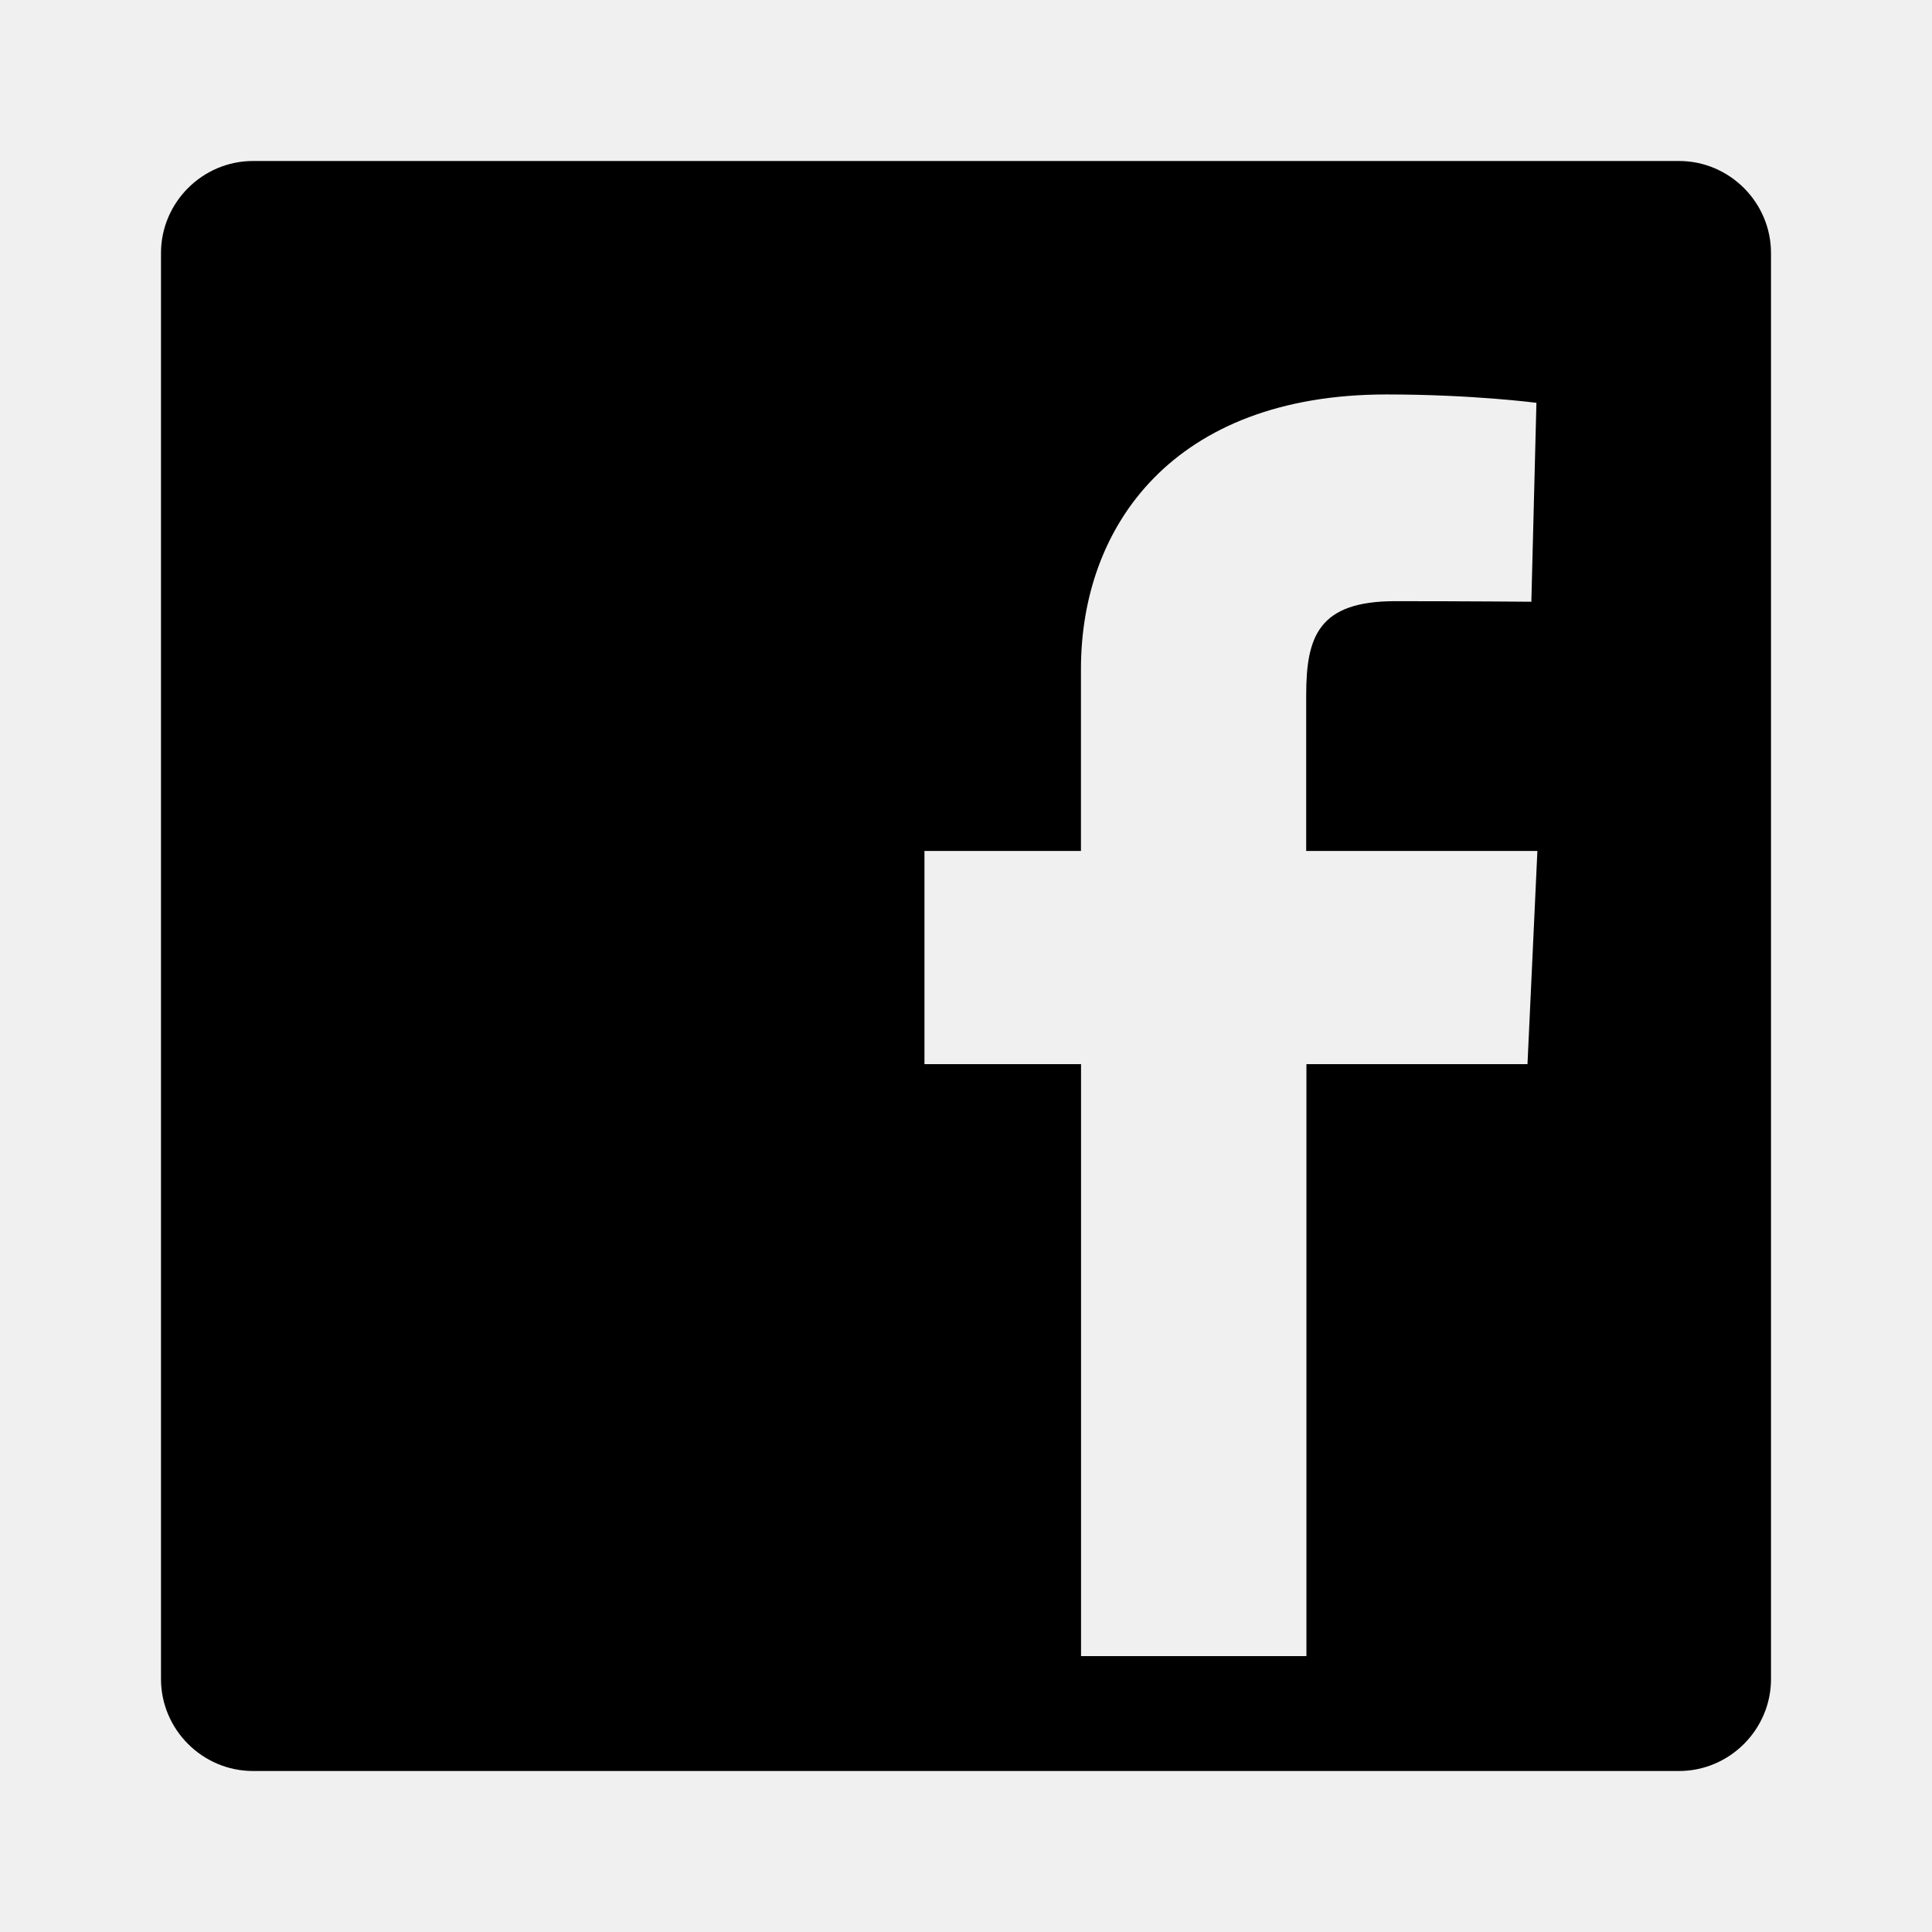
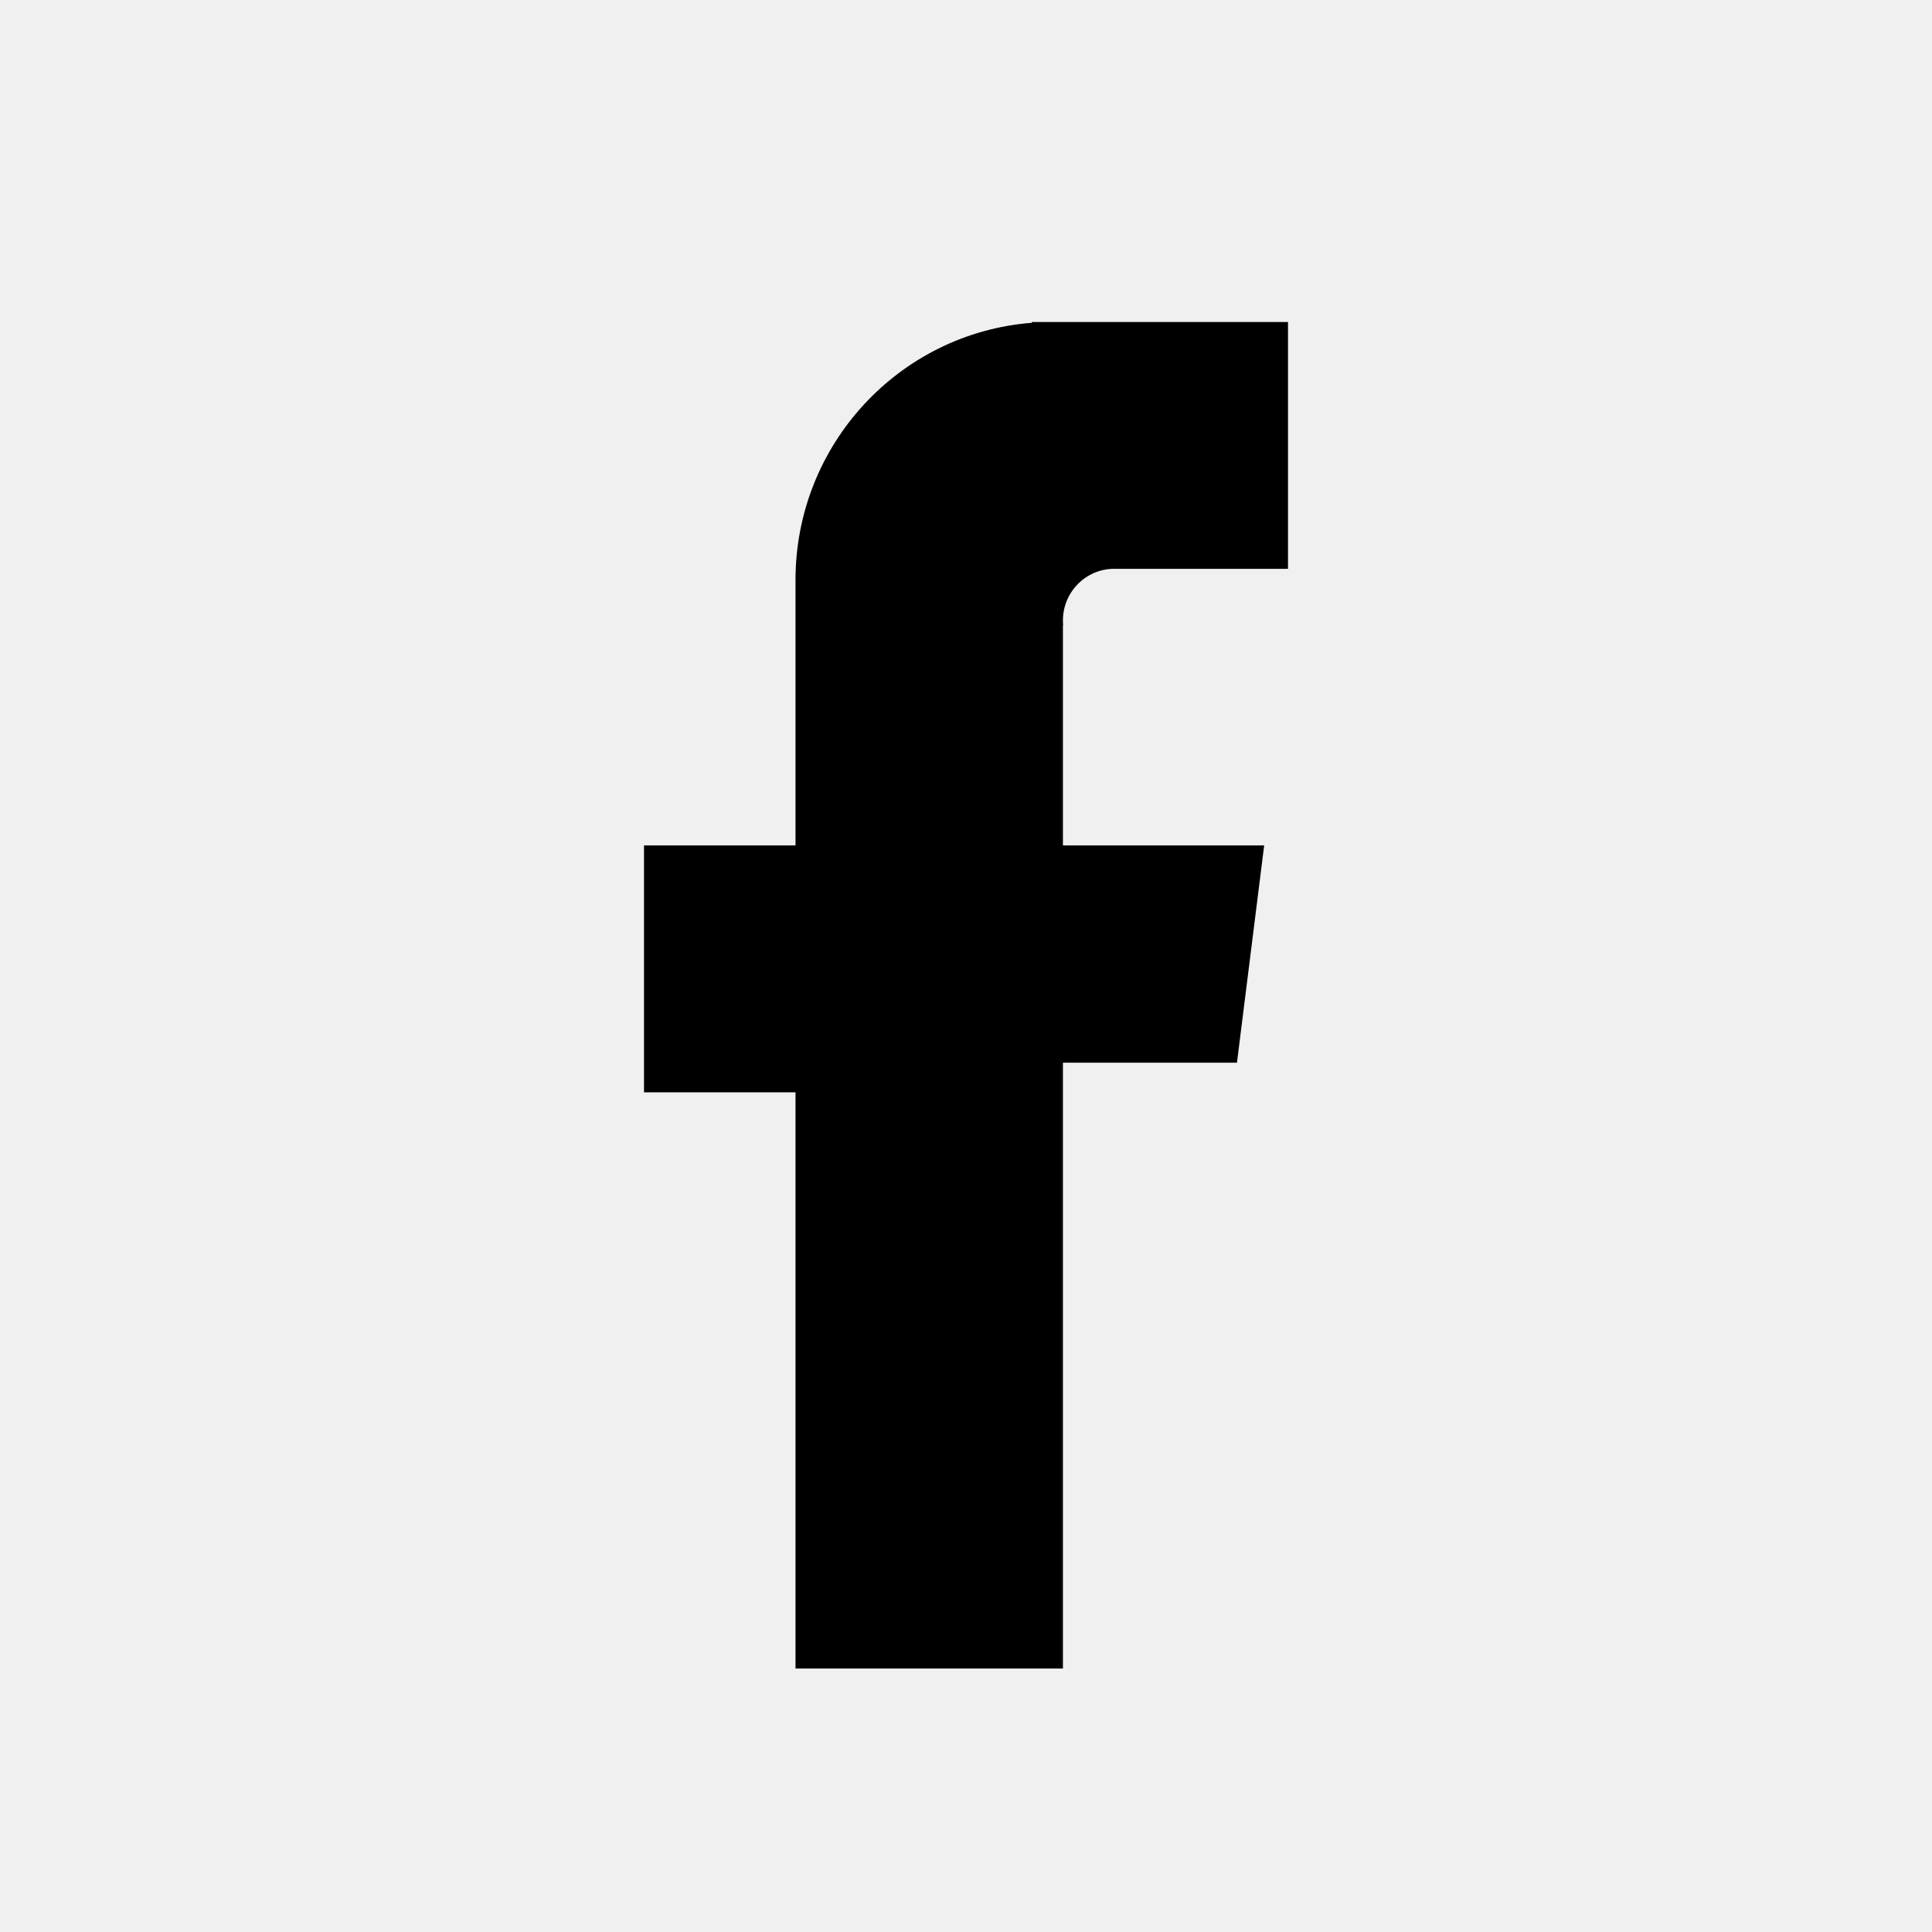
- <svg xmlns="http://www.w3.org/2000/svg" xmlns:xlink="http://www.w3.org/1999/xlink" width="24px" height="24px" viewBox="0 0 24 24" version="1.1">
-   <defs>
-     <rect id="path-1" x="0" y="0" width="24" height="24" />
-     <mask id="mask-2" maskContentUnits="userSpaceOnUse" maskUnits="objectBoundingBox" x="0" y="0" width="24" height="24" fill="white">
-       <use xlink:href="#path-1" />
-     </mask>
-   </defs>
-   <g id="Symbols" stroke="none" stroke-width="1" fill="none" fill-rule="evenodd">
-     <g id="Sharing/Icons-black/24/facebook-Copy">
-       <path d="M18.975,13.219 L16.229,13.219 L16.229,20.573 L13.429,20.573 L13.429,13.219 L11.484,13.219 L11.484,10.571 L13.428,10.571 L13.428,8.31 C13.428,6.532 14.578,4.9 17.224,4.9 C18.293,4.9 19.086,5.004 19.086,5.004 L19.023,7.475 C19.023,7.475 18.215,7.468 17.332,7.468 C16.378,7.468 16.226,7.907 16.226,8.637 L16.226,8.762 L16.226,10.571 L19.098,10.571 L18.975,13.219 Z M20.858,2 L3.143,2 C2.515,2 2,2.515 2,3.143 L2,20.858 C2,21.485 2.515,22 3.143,22 L20.858,22 C21.485,22 22,21.485 22,20.858 L22,3.143 C22,2.515 21.485,2 20.858,2 L20.858,2 Z" id="Page-1" fill="#000000" />
-       <use id="Rectangle-2" stroke="#979797" mask="url(#mask-2)" stroke-width="2" opacity="0" xlink:href="#path-1" />
+ <svg xmlns="http://www.w3.org/2000/svg" width="24px" height="24px" viewBox="0 0 24 24" version="1.1">
+   <defs />
+   <g id="Symbole" stroke="none" stroke-width="1" fill="none" fill-rule="evenodd">
+     <g id="icon-share-facebook" fill="#000000">
+       <g id="Group-5" transform="translate(8, 4)">
+         <path d="M5.204,6.502 L5.204,3.765 L5.207,3.765 C5.205,3.746 5.204,3.727 5.204,3.708 C5.204,3.354 5.489,3.066 5.841,3.066 L8,3.066 L8,1.96 L8,1.533 L8,0 L4.817,0 L4.817,0.01 C3.175,0.138 1.882,1.52 1.882,3.205 L1.882,6.502 L0,6.502 L0,9.569 L1.882,9.569 L1.882,16.727 L5.204,16.727 L5.204,9.201 L7.366,9.201 L7.704,6.502 L5.204,6.502 Z" id="Fill-3" />
+       </g>
    </g>
  </g>
</svg>
